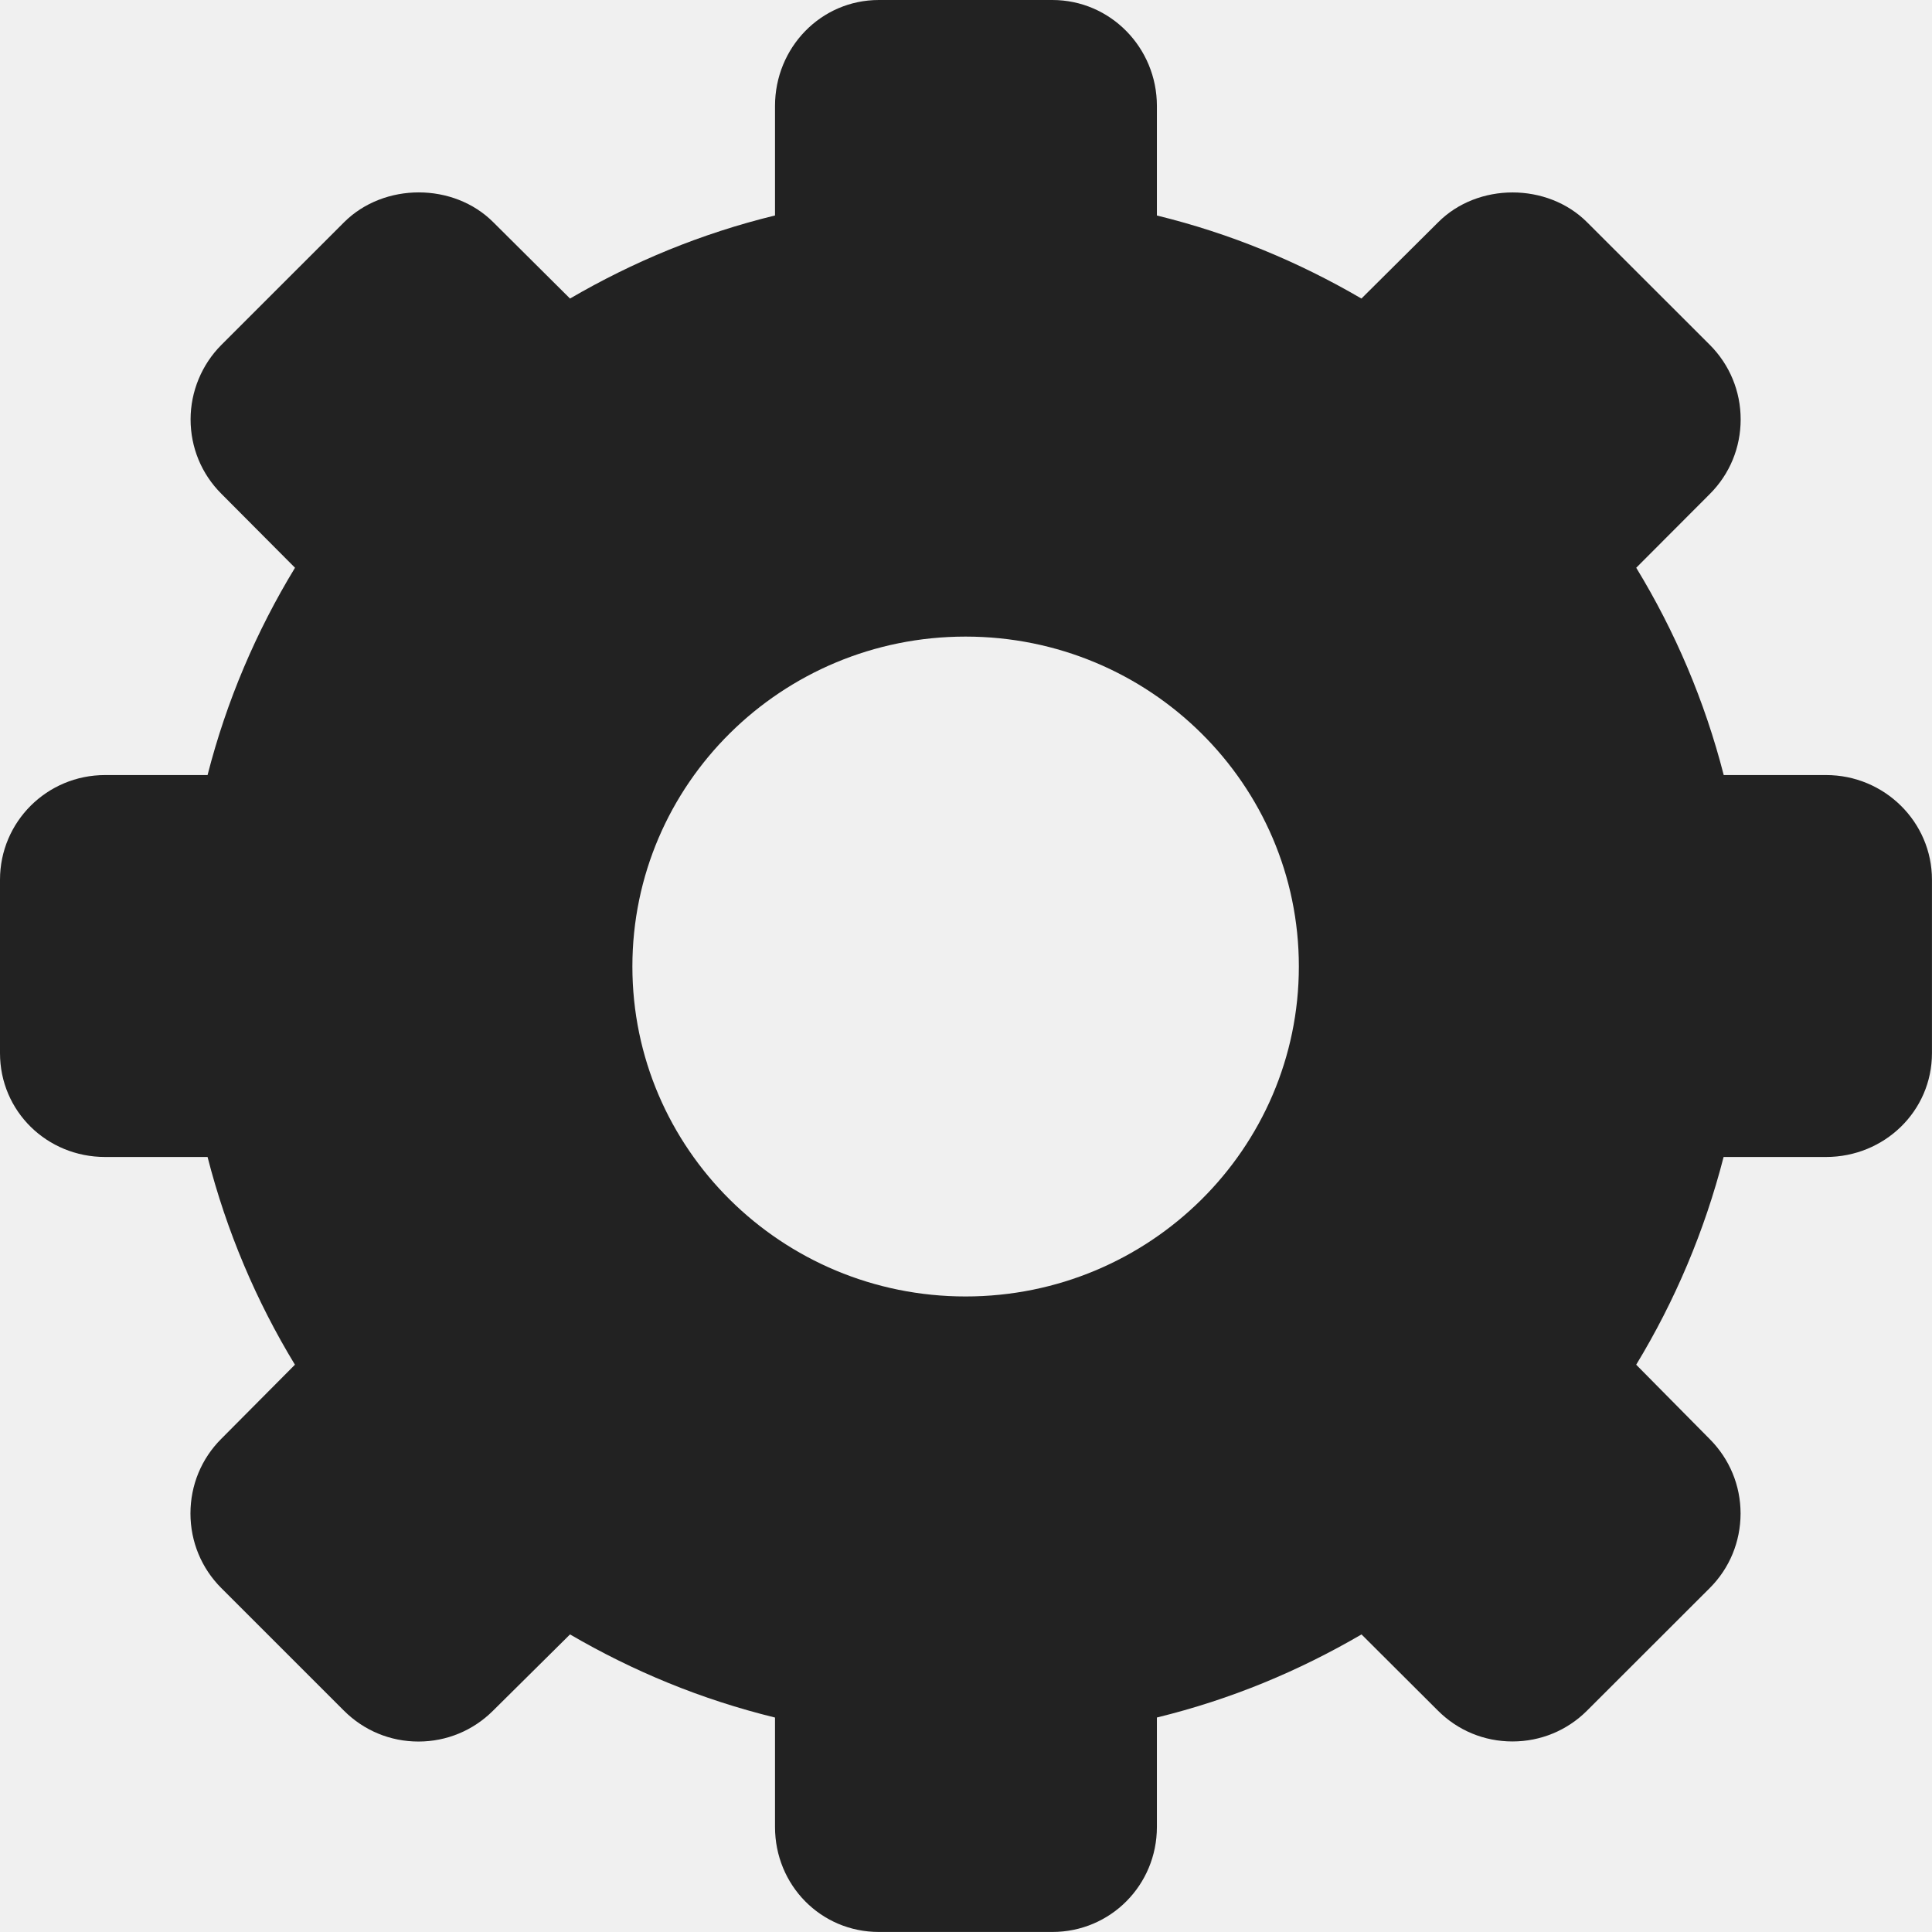
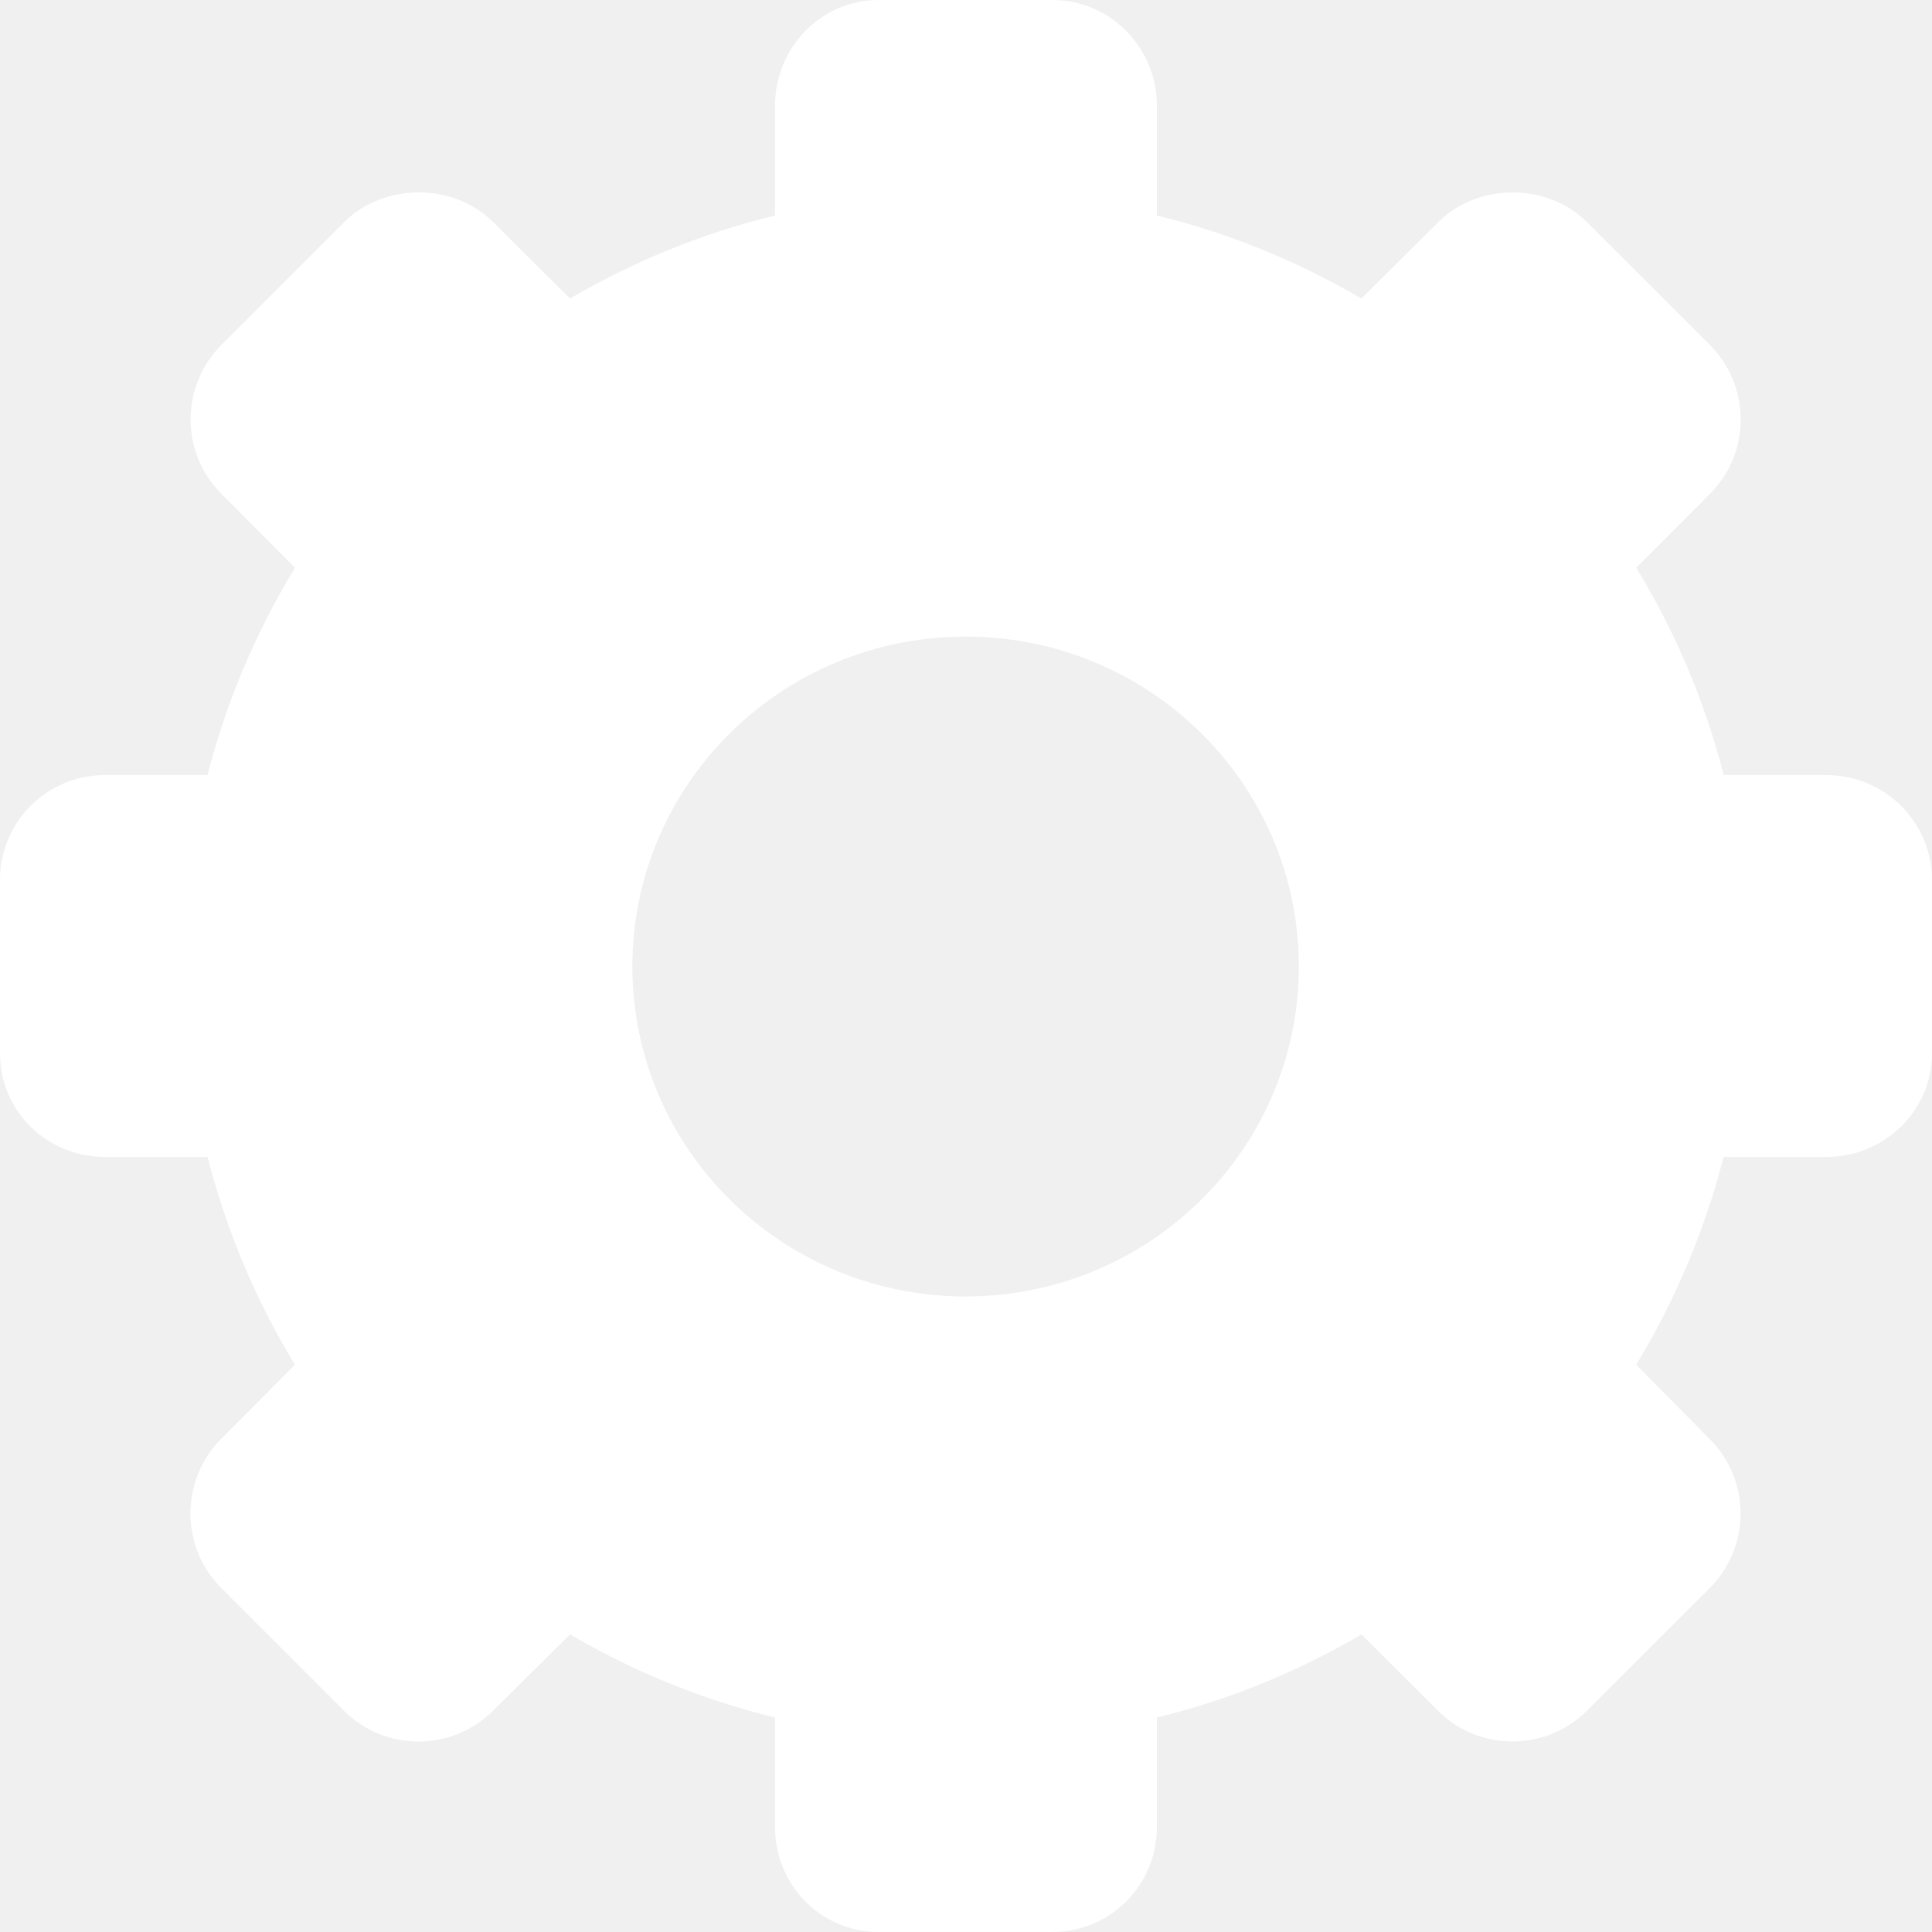
<svg xmlns="http://www.w3.org/2000/svg" viewBox="0 0 45.973 45.973">
-   <path fill="#222222" d="M43.454,18.443h-2.437c-0.453-1.766-1.16-3.42-2.082-4.933l1.752-1.756c0.473-0.473,0.733-1.104,0.733-1.774   c0-0.669-0.262-1.301-0.733-1.773l-2.92-2.917c-0.947-0.948-2.602-0.947-3.545-0.001l-1.826,1.815   C30.9,6.232,29.296,5.56,27.529,5.128V2.52c0-1.383-1.105-2.52-2.488-2.52h-4.128c-1.383,0-2.471,1.137-2.471,2.52v2.607   c-1.766,0.431-3.38,1.104-4.878,1.977l-1.825-1.815c-0.946-0.948-2.602-0.947-3.551-0.001L5.27,8.205   C4.802,8.672,4.535,9.318,4.535,9.978c0,0.669,0.259,1.299,0.733,1.772l1.752,1.76c-0.921,1.513-1.629,3.167-2.081,4.933H2.501   C1.117,18.443,0,19.555,0,20.935v4.125c0,1.384,1.117,2.471,2.501,2.471h2.438c0.452,1.766,1.159,3.43,2.079,4.943l-1.752,1.763   c-0.474,0.473-0.734,1.106-0.734,1.776s0.261,1.303,0.734,1.776l2.92,2.919c0.474,0.473,1.103,0.733,1.772,0.733   s1.299-0.261,1.773-0.733l1.833-1.816c1.498,0.873,3.112,1.545,4.878,1.978v2.604c0,1.383,1.088,2.498,2.471,2.498h4.128   c1.383,0,2.488-1.115,2.488-2.498v-2.605c1.767-0.432,3.371-1.104,4.869-1.977l1.817,1.812c0.474,0.475,1.104,0.735,1.775,0.735   c0.67,0,1.301-0.261,1.774-0.733l2.92-2.917c0.473-0.472,0.732-1.103,0.734-1.772c0-0.67-0.262-1.299-0.734-1.773l-1.75-1.77   c0.92-1.514,1.627-3.179,2.08-4.943h2.438c1.383,0,2.52-1.087,2.52-2.471v-4.125C45.973,19.555,44.837,18.443,43.454,18.443z    M22.976,30.85c-4.378,0-7.928-3.517-7.928-7.852c0-4.338,3.55-7.85,7.928-7.85c4.379,0,7.931,3.512,7.931,7.85   C30.906,27.334,27.355,30.85,22.976,30.85z" />
+   <path fill="white" d="M43.454,18.443h-2.437c-0.453-1.766-1.16-3.42-2.082-4.933l1.752-1.756c0.473-0.473,0.733-1.104,0.733-1.774   c0-0.669-0.262-1.301-0.733-1.773l-2.92-2.917c-0.947-0.948-2.602-0.947-3.545-0.001l-1.826,1.815   C30.9,6.232,29.296,5.56,27.529,5.128V2.52c0-1.383-1.105-2.52-2.488-2.52h-4.128c-1.383,0-2.471,1.137-2.471,2.52v2.607   c-1.766,0.431-3.38,1.104-4.878,1.977l-1.825-1.815c-0.946-0.948-2.602-0.947-3.551-0.001L5.27,8.205   C4.802,8.672,4.535,9.318,4.535,9.978c0,0.669,0.259,1.299,0.733,1.772l1.752,1.76c-0.921,1.513-1.629,3.167-2.081,4.933H2.501   C1.117,18.443,0,19.555,0,20.935v4.125c0,1.384,1.117,2.471,2.501,2.471h2.438c0.452,1.766,1.159,3.43,2.079,4.943l-1.752,1.763   c-0.474,0.473-0.734,1.106-0.734,1.776s0.261,1.303,0.734,1.776l2.92,2.919c0.474,0.473,1.103,0.733,1.772,0.733   s1.299-0.261,1.773-0.733l1.833-1.816c1.498,0.873,3.112,1.545,4.878,1.978v2.604c0,1.383,1.088,2.498,2.471,2.498h4.128   c1.383,0,2.488-1.115,2.488-2.498v-2.605c1.767-0.432,3.371-1.104,4.869-1.977l1.817,1.812c0.474,0.475,1.104,0.735,1.775,0.735   c0.67,0,1.301-0.261,1.774-0.733l2.92-2.917c0.473-0.472,0.732-1.103,0.734-1.772c0-0.67-0.262-1.299-0.734-1.773l-1.75-1.77   c0.92-1.514,1.627-3.179,2.08-4.943h2.438c1.383,0,2.52-1.087,2.52-2.471v-4.125C45.973,19.555,44.837,18.443,43.454,18.443z    M22.976,30.85c-4.378,0-7.928-3.517-7.928-7.852c0-4.338,3.55-7.85,7.928-7.85c4.379,0,7.931,3.512,7.931,7.85   C30.906,27.334,27.355,30.85,22.976,30.85z" />
</svg>
